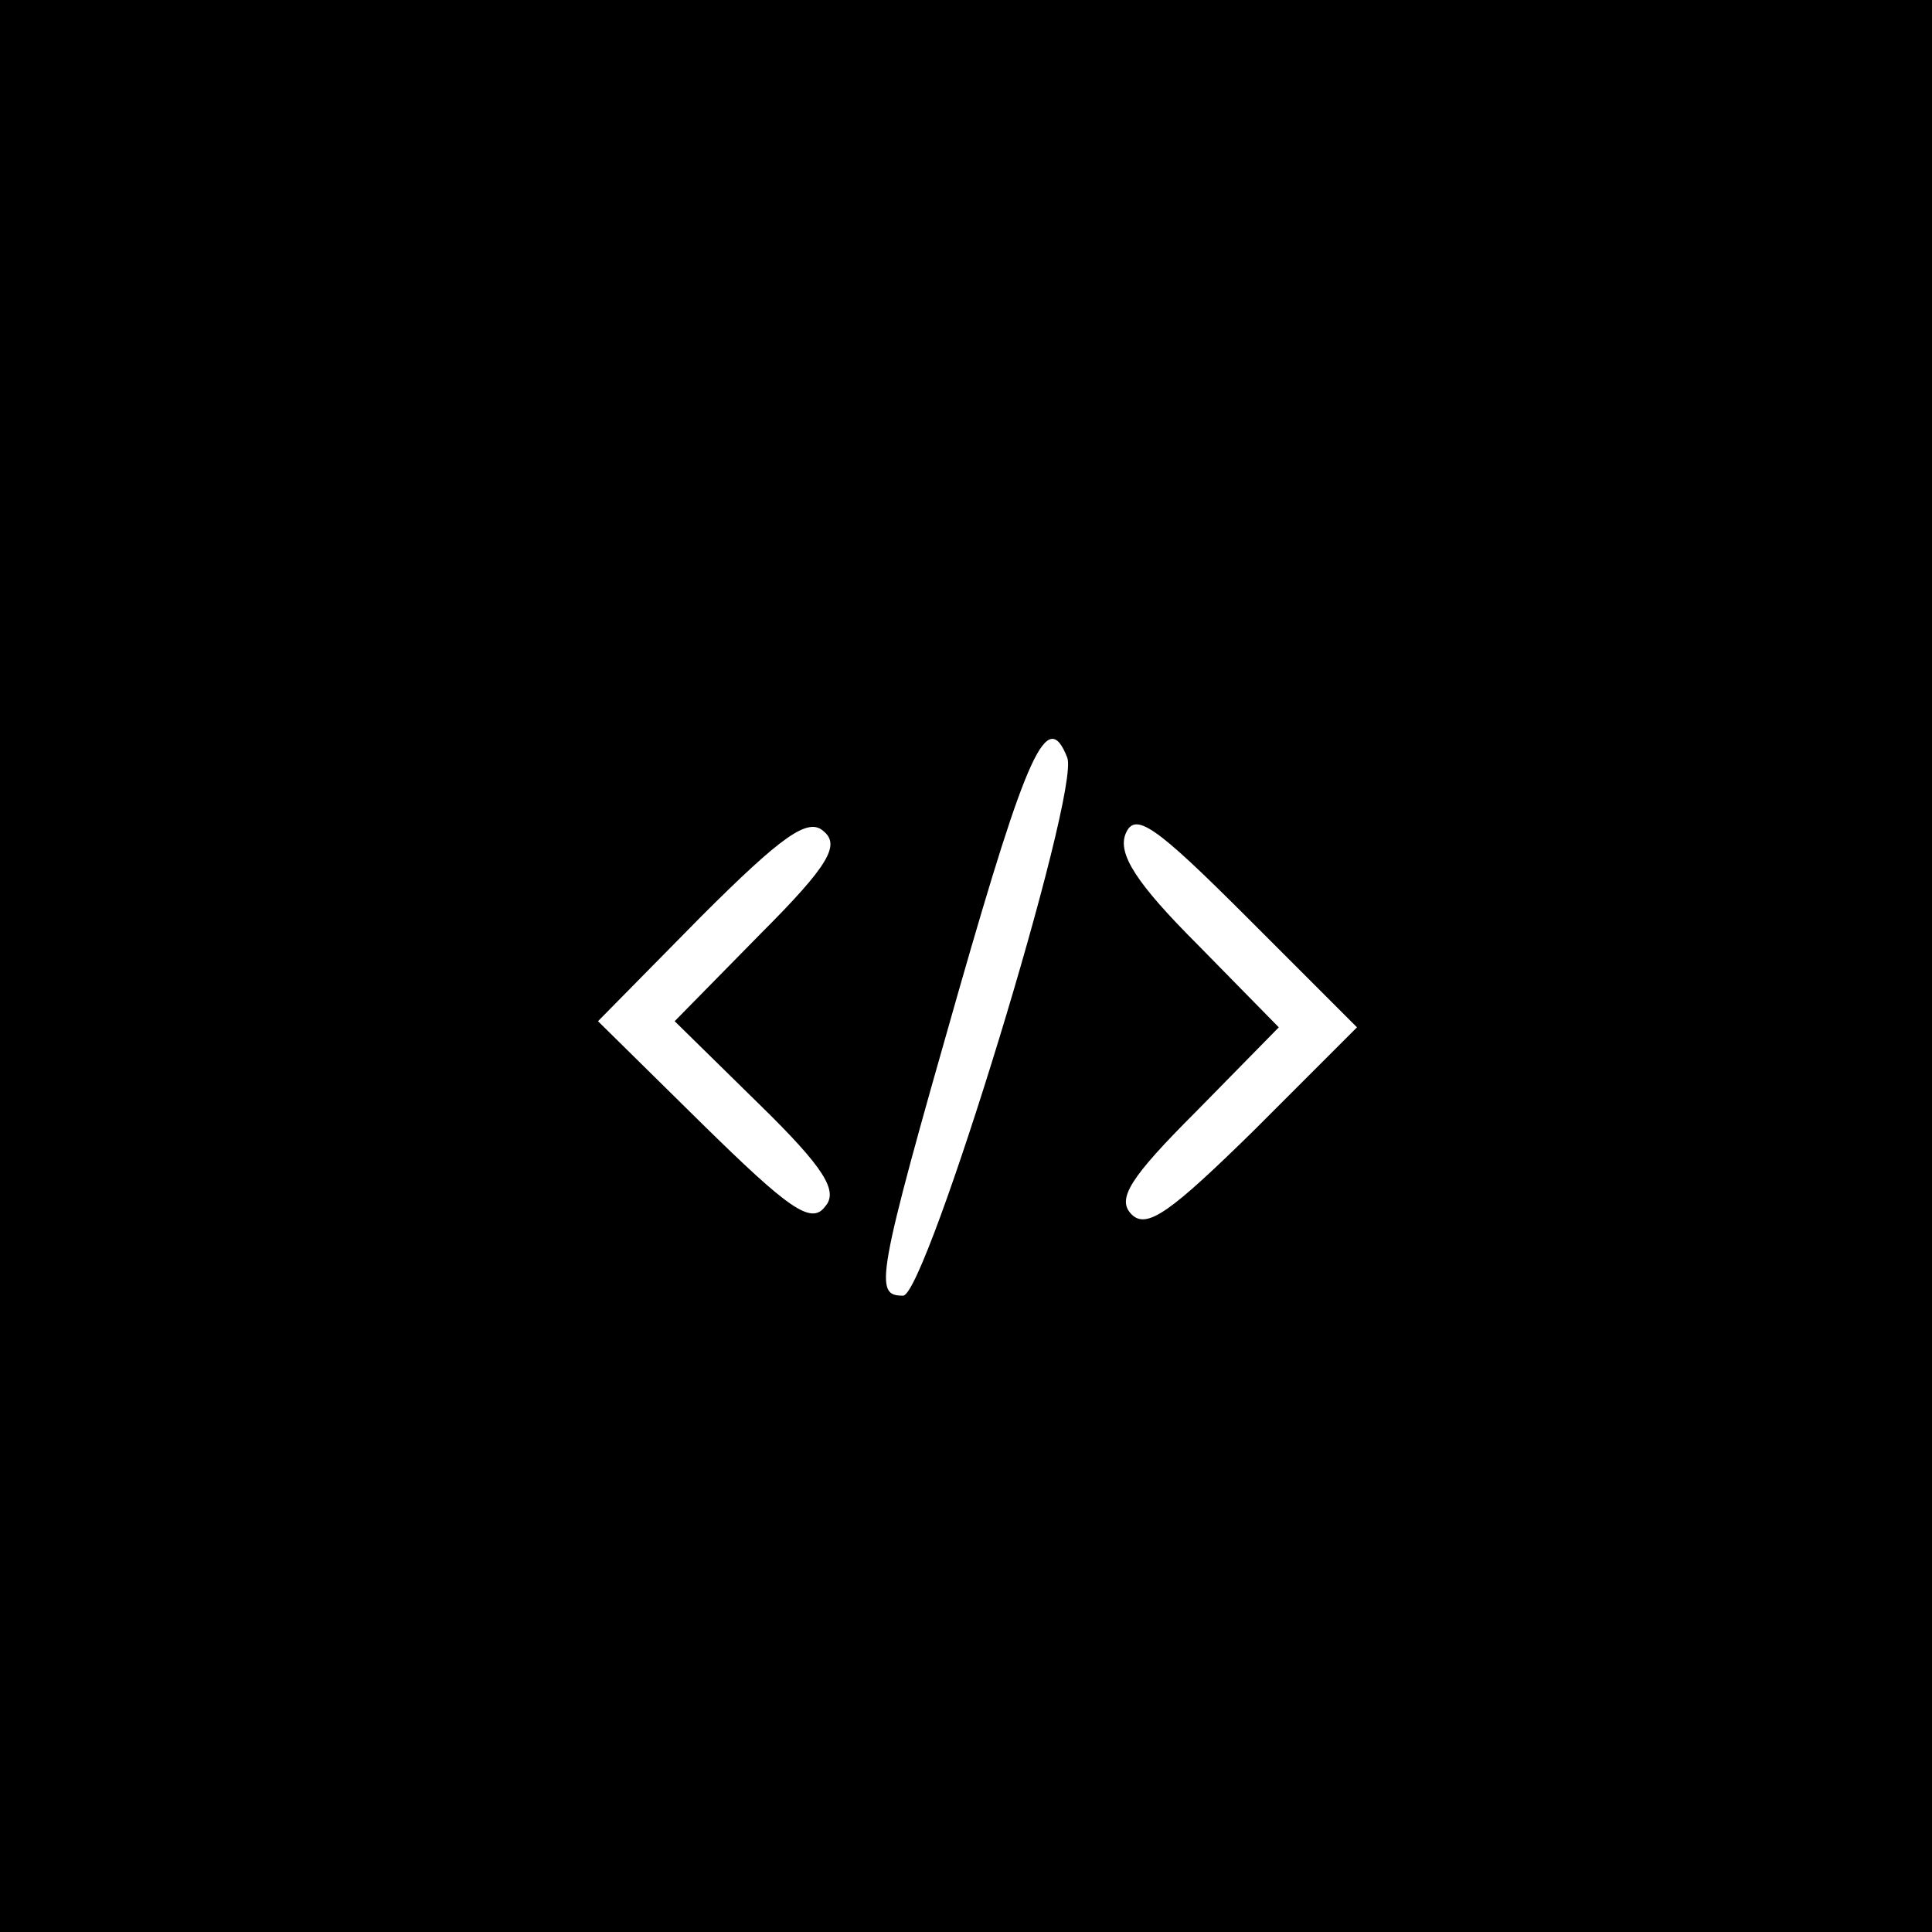
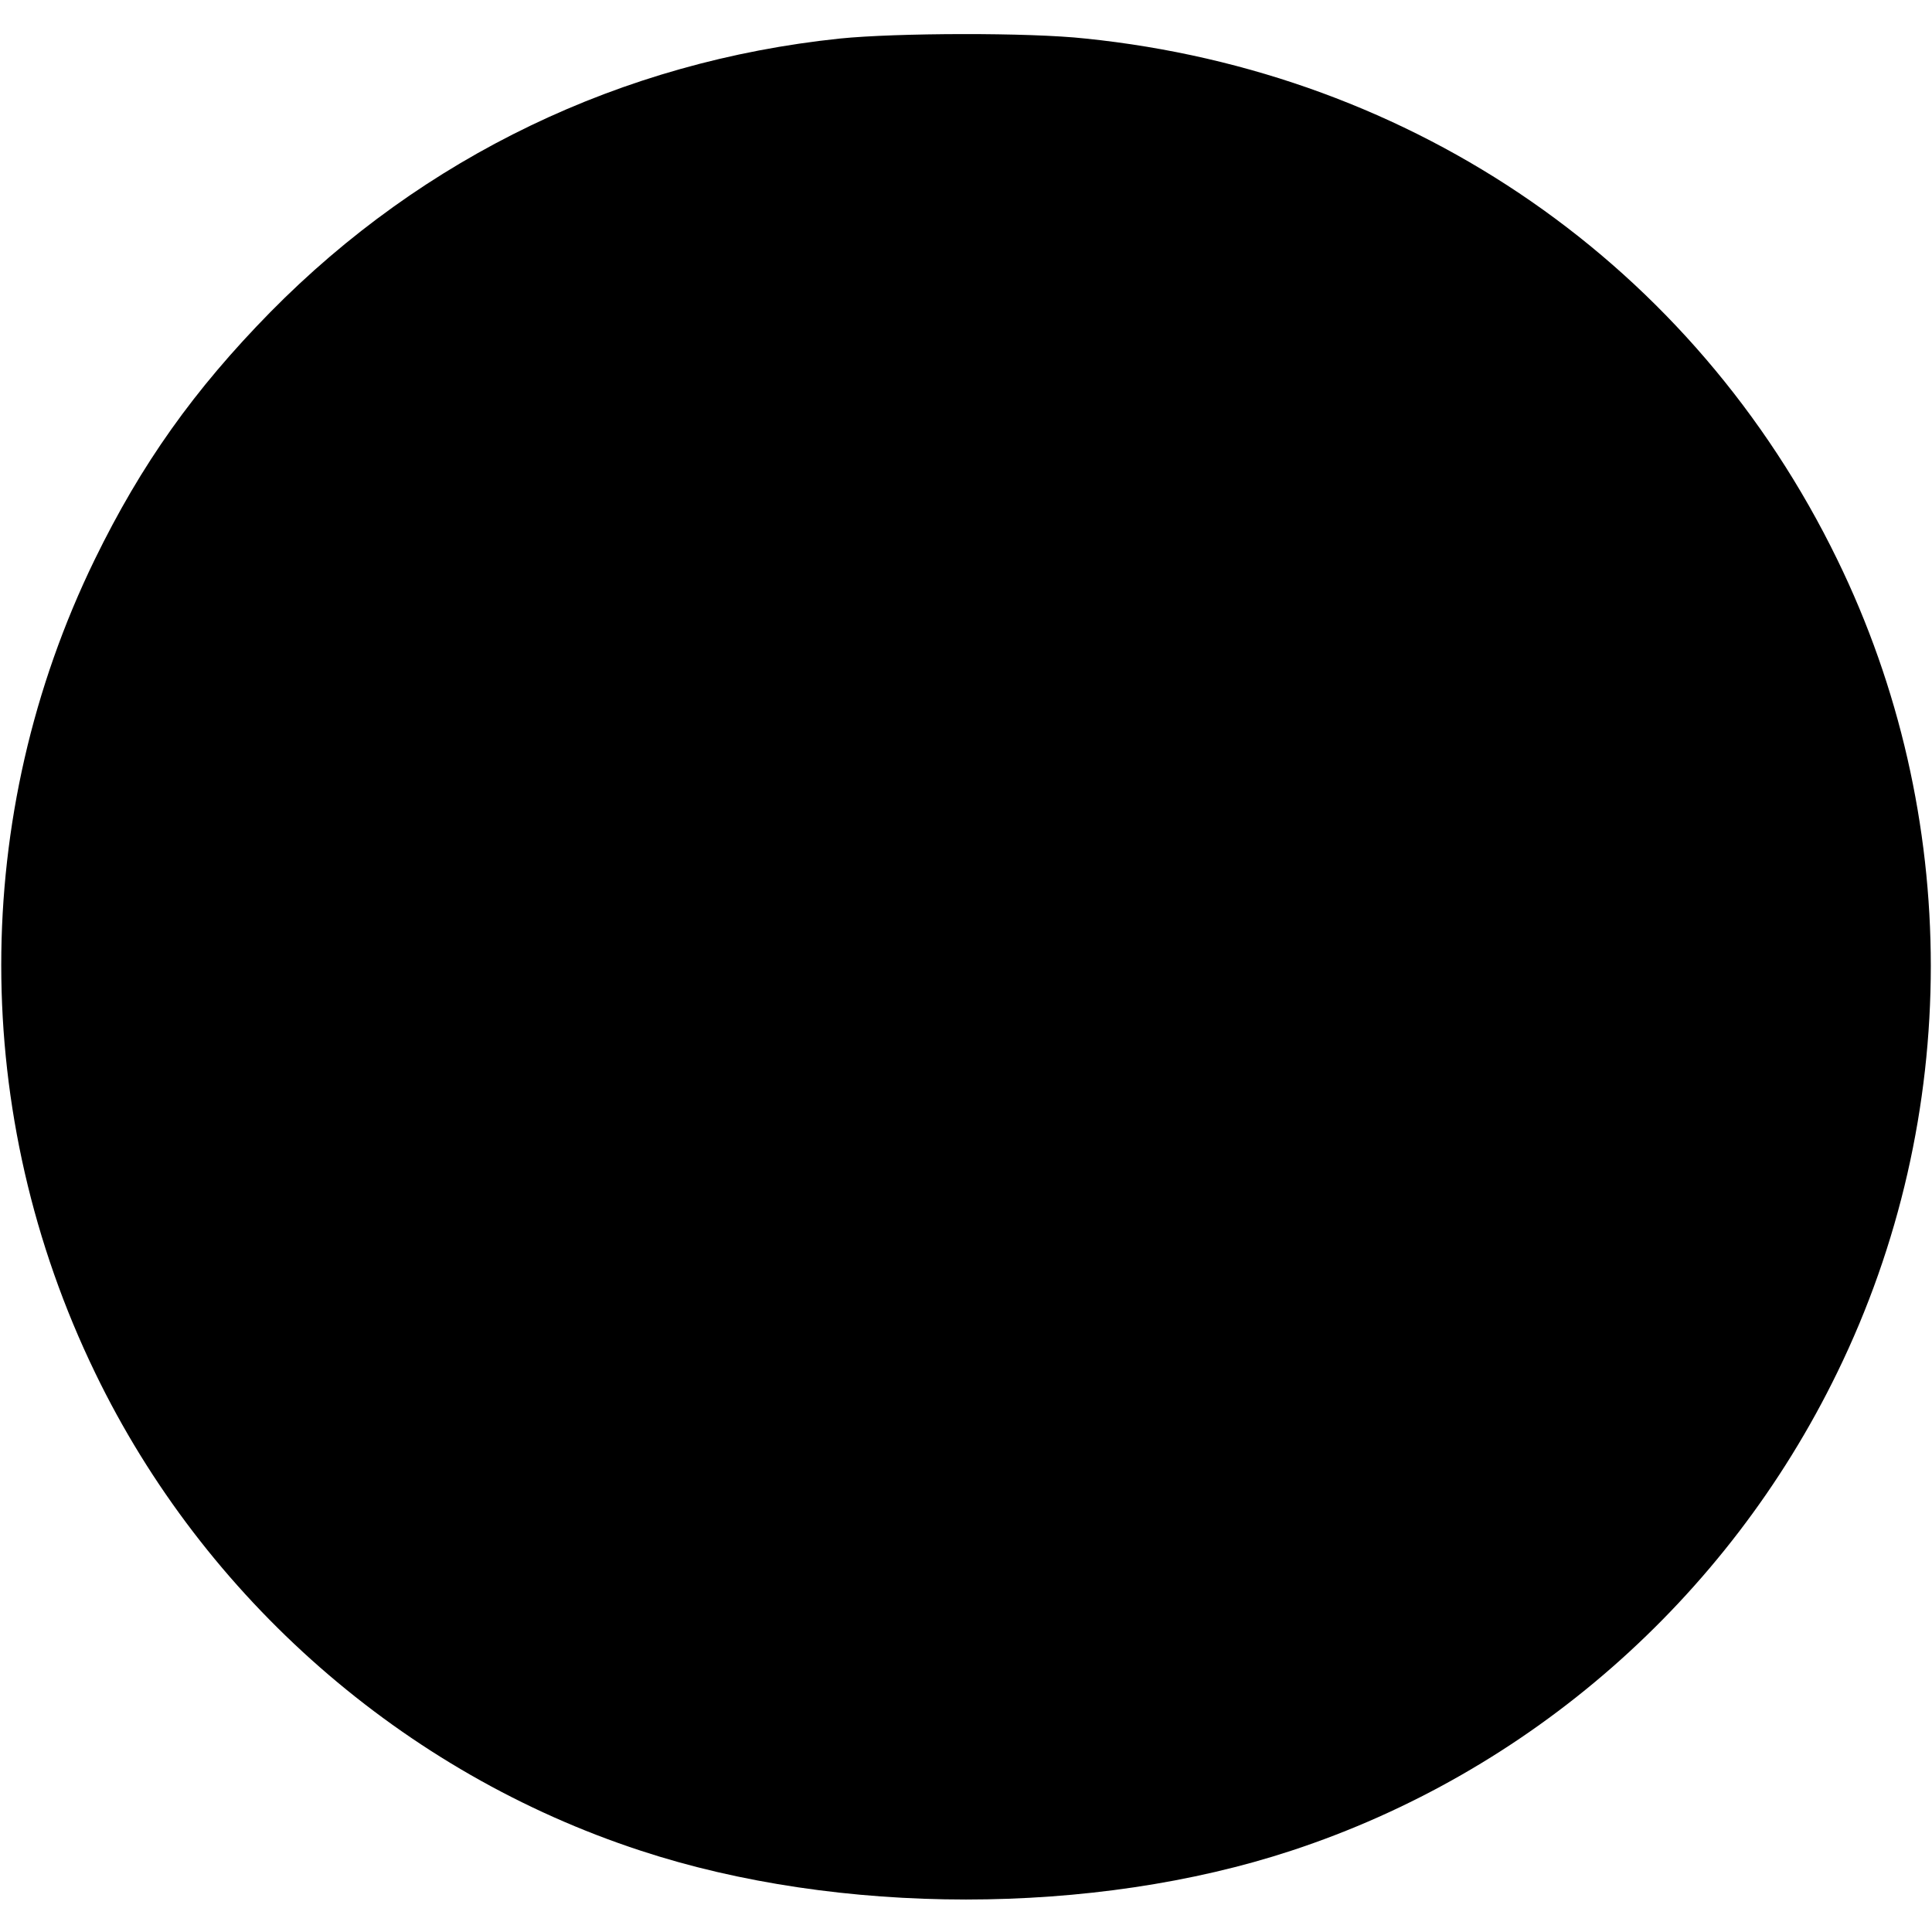
- <svg xmlns="http://www.w3.org/2000/svg" version="1.0" width="126pt" height="126pt" viewBox="0 0 126 126" preserveAspectRatio="xMidYMid meet">
-   <g transform="translate(0,126) scale(0.1,-0.1)" fill="#000000" stroke="none">
-     <path d="M0 630 l0 -630 630 0 630 0 0 630 0 630 -630 0 -630 0 0 -630z m696 136 c9 -22 -92 -351 -107 -351 -19 0 -18 9 36 198 45 157 58 186 71 153z m-200 -115 l-56 -57 55 -54 c43 -42 52 -57 43 -67 -9 -12 -24 -1 -80 54 l-68 67 67 68 c53 53 70 65 80 56 11 -9 4 -22 -41 -67z m322 -128 c-54 -53 -70 -65 -80 -55 -10 10 -1 24 42 67 l54 55 -53 54 c-40 40 -52 59 -47 72 6 15 19 6 79 -54 l72 -72 -67 -67z" />
+ <svg xmlns="http://www.w3.org/2000/svg" version="1.0" width="406pt" height="406pt" viewBox="0 0 406 406" preserveAspectRatio="xMidYMid meet">
+   <g transform="translate(0,406) scale(0.1,-0.1)" fill="#000000" stroke="none">
+     <path d="M1765 3979 c-459 -48 -875 -248 -1197 -575 -160 -163 -271 -319 -369 -520 -262 -538 -262 -1166 1 -1709 229 -474 648 -841 1146 -1004 416 -137 952 -137 1368 0 499 164 915 528 1147 1005 262 537 262 1171 0 1708 -301 618 -887 1024 -1580 1095 -118 13 -398 12 -516 0z" />
  </g>
</svg>
